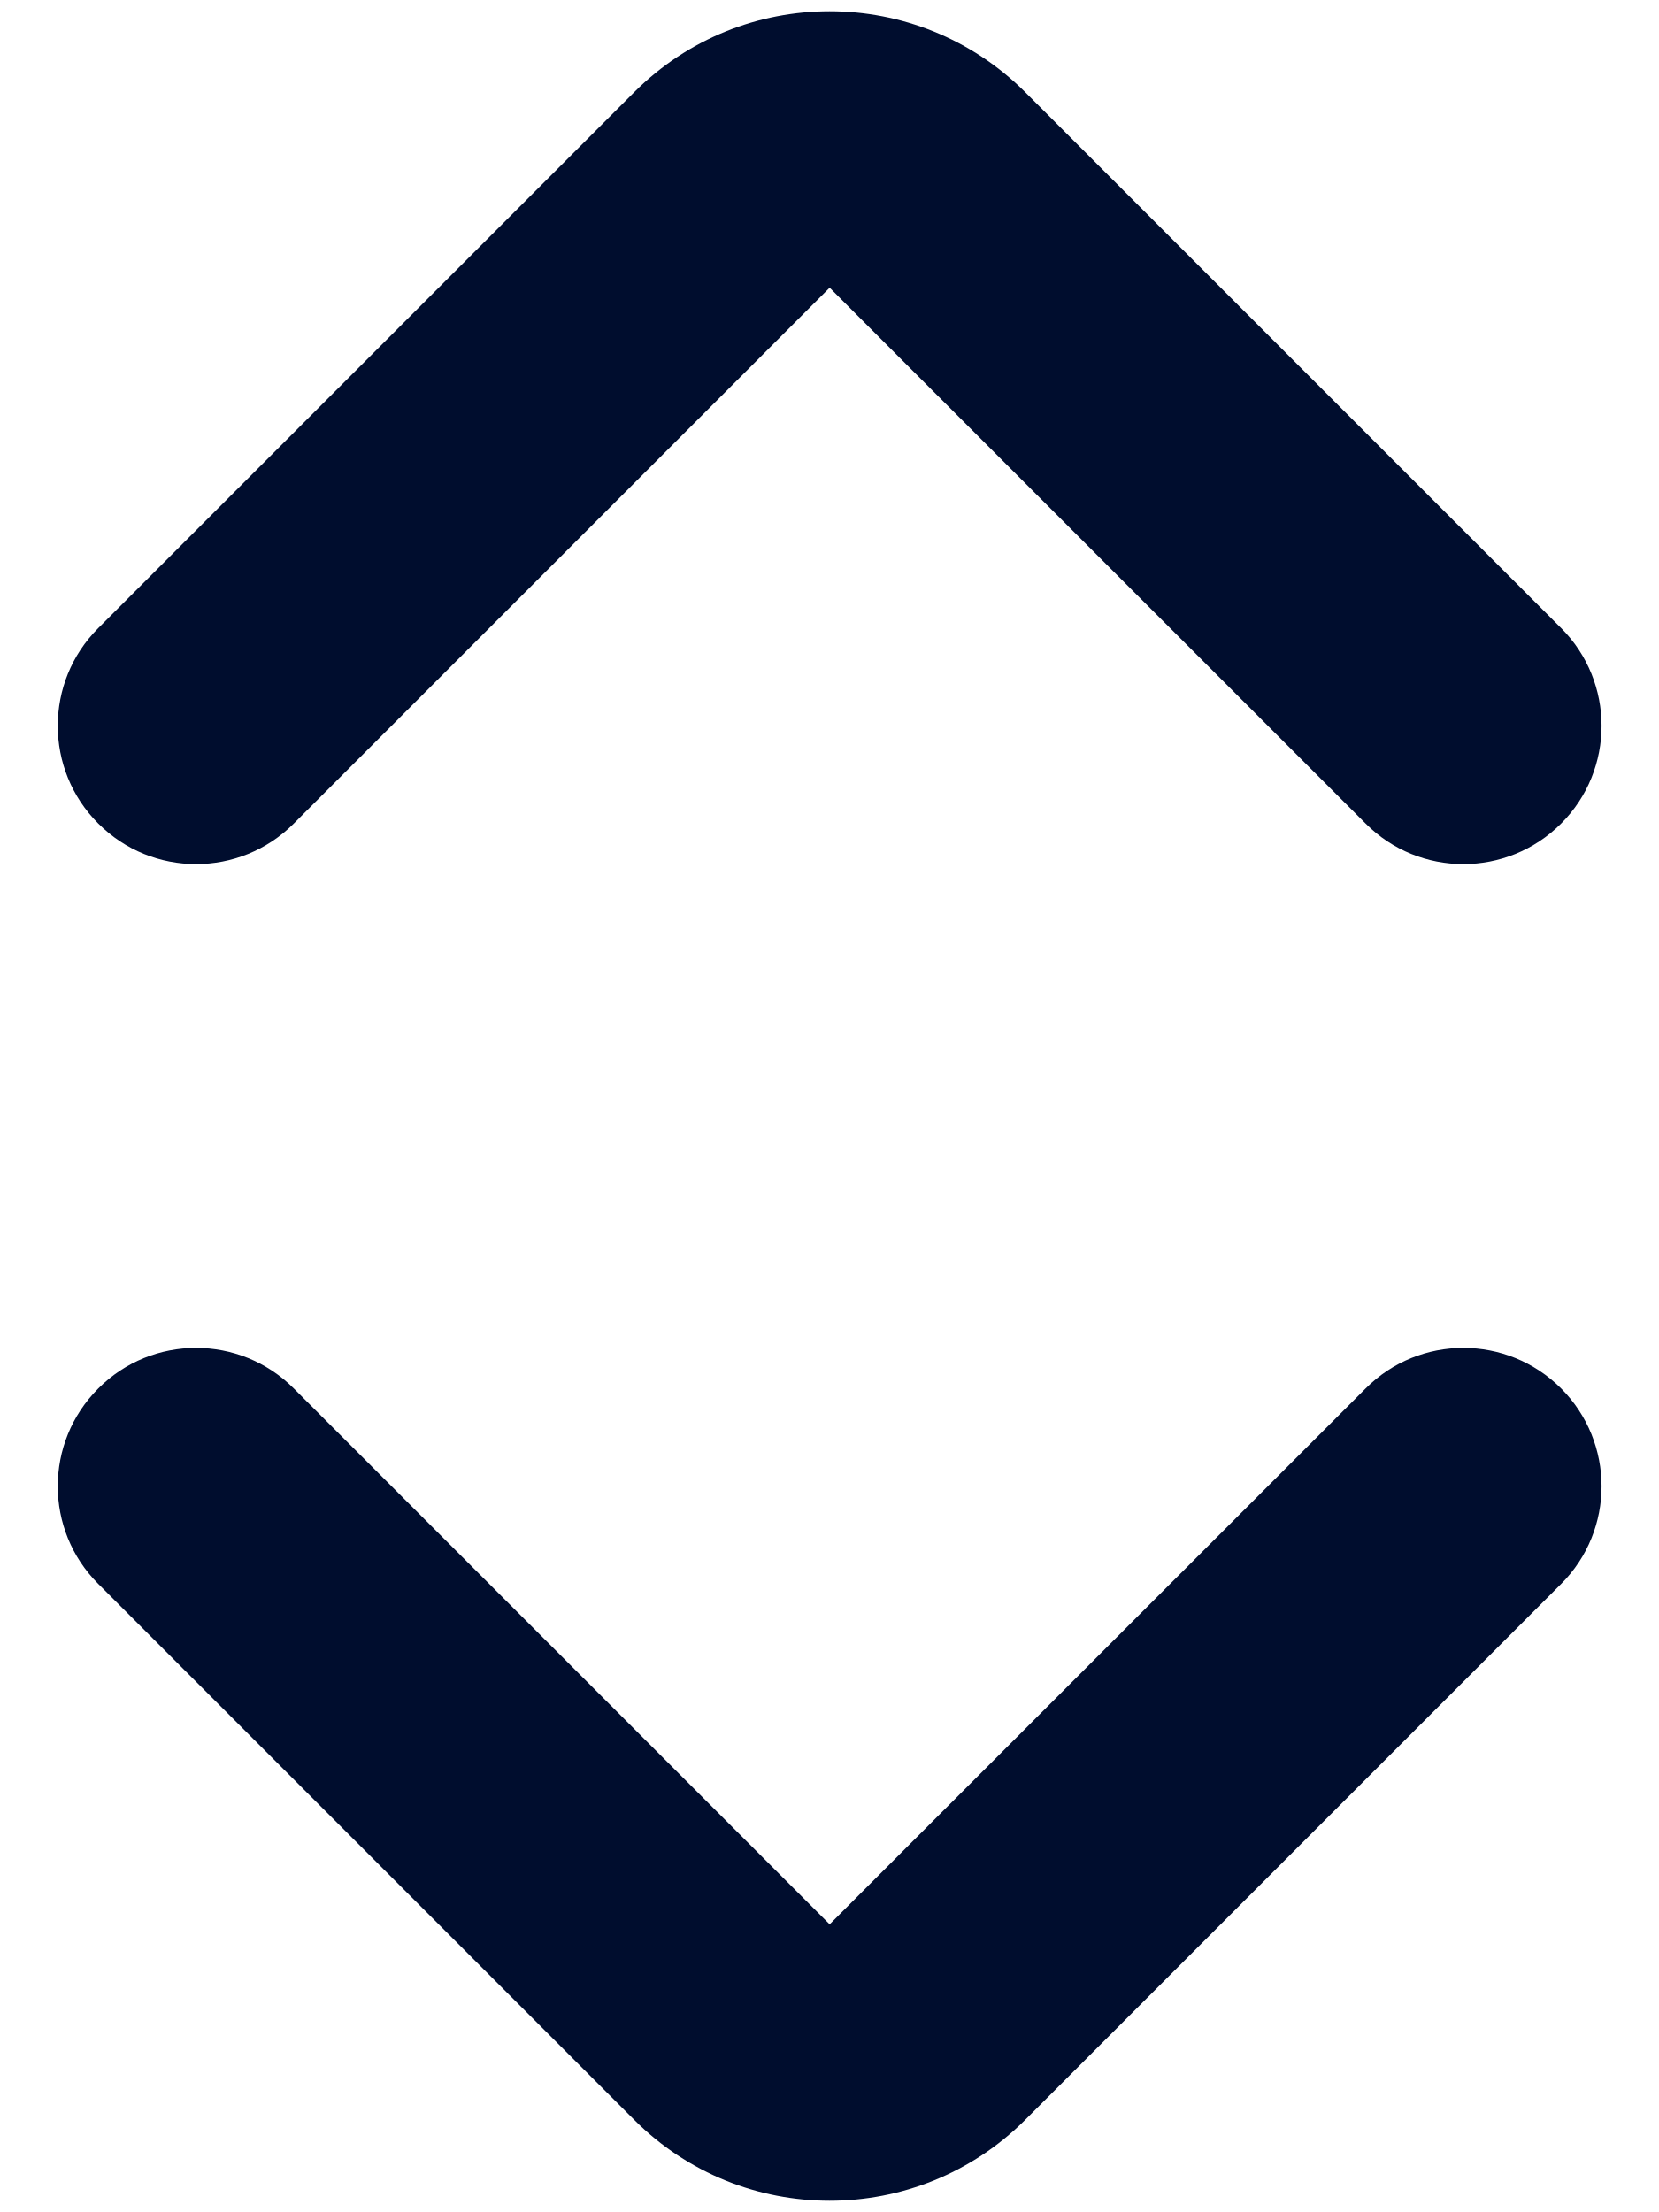
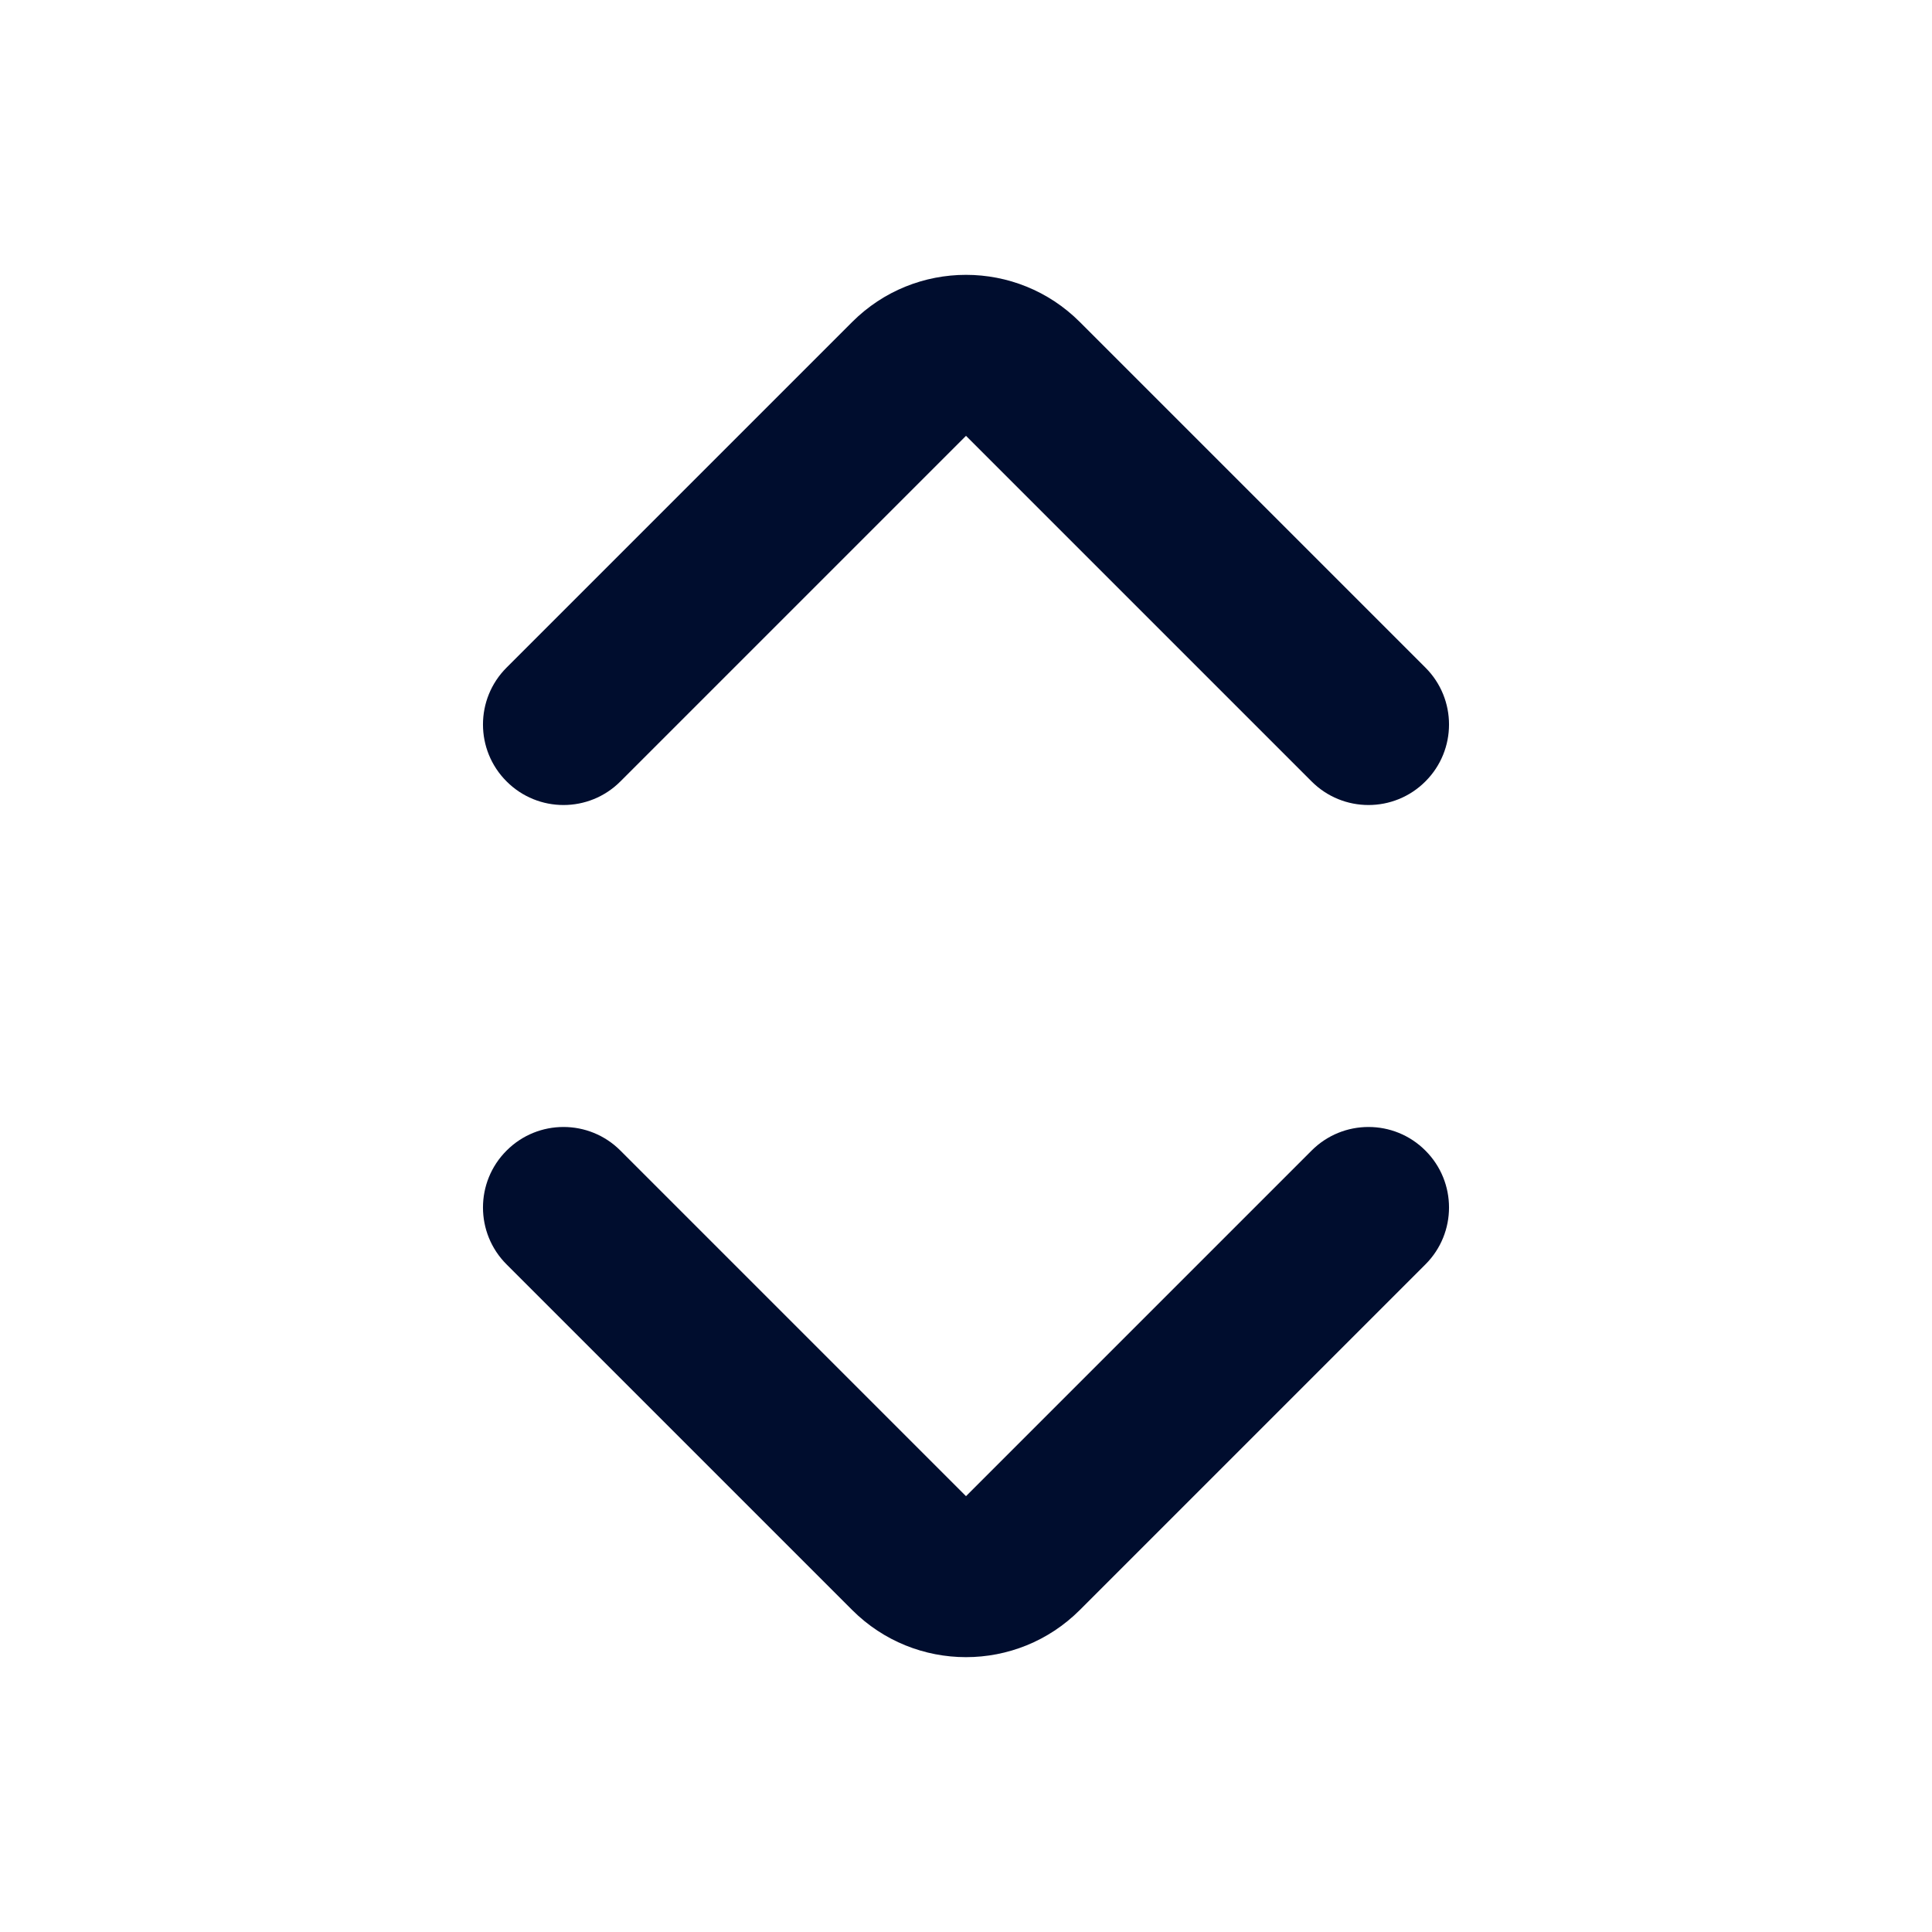
- <svg xmlns="http://www.w3.org/2000/svg" width="12" height="16" viewBox="0 0 12 16" fill="none">
-   <path fill-rule="evenodd" clip-rule="evenodd" d="M2.125 5.957C1.735 6.348 1.101 6.348 0.711 5.957C0.32 5.567 0.32 4.933 0.711 4.543L4.587 0.667C5.368 -0.114 6.634 -0.114 7.416 0.667L11.292 4.543C11.682 4.933 11.682 5.567 11.292 5.957C10.901 6.348 10.268 6.348 9.878 5.957L6.001 2.081L2.125 5.957ZM2.125 10.043C1.735 9.652 1.101 9.652 0.711 10.043C0.32 10.434 0.32 11.067 0.711 11.457L4.587 15.333C5.368 16.114 6.634 16.114 7.416 15.333L11.292 11.457C11.682 11.067 11.682 10.434 11.292 10.043C10.901 9.652 10.268 9.652 9.878 10.043L6.001 13.919L2.125 10.043Z" fill="#000D2E" />
+ <svg xmlns="http://www.w3.org/2000/svg" width="24" height="24" viewBox="0 0 24 24" fill="none">
+   <path fill-rule="evenodd" clip-rule="evenodd" d="M7.707 9.707C7.317 10.098 6.683 10.098 6.293 9.707C5.902 9.317 5.902 8.683 6.293 8.293L10.586 4C11.367 3.219 12.633 3.219 13.414 4L17.707 8.293C18.098 8.683 18.098 9.317 17.707 9.707C17.317 10.098 16.683 10.098 16.293 9.707L12 5.414L7.707 9.707ZM7.707 14.293C7.317 13.902 6.683 13.902 6.293 14.293C5.902 14.683 5.902 15.317 6.293 15.707L10.586 20C11.367 20.781 12.633 20.781 13.414 20L17.707 15.707C18.098 15.317 18.098 14.683 17.707 14.293C17.317 13.902 16.683 13.902 16.293 14.293L12 18.586L7.707 14.293Z" fill="#000D2E" />
</svg>
